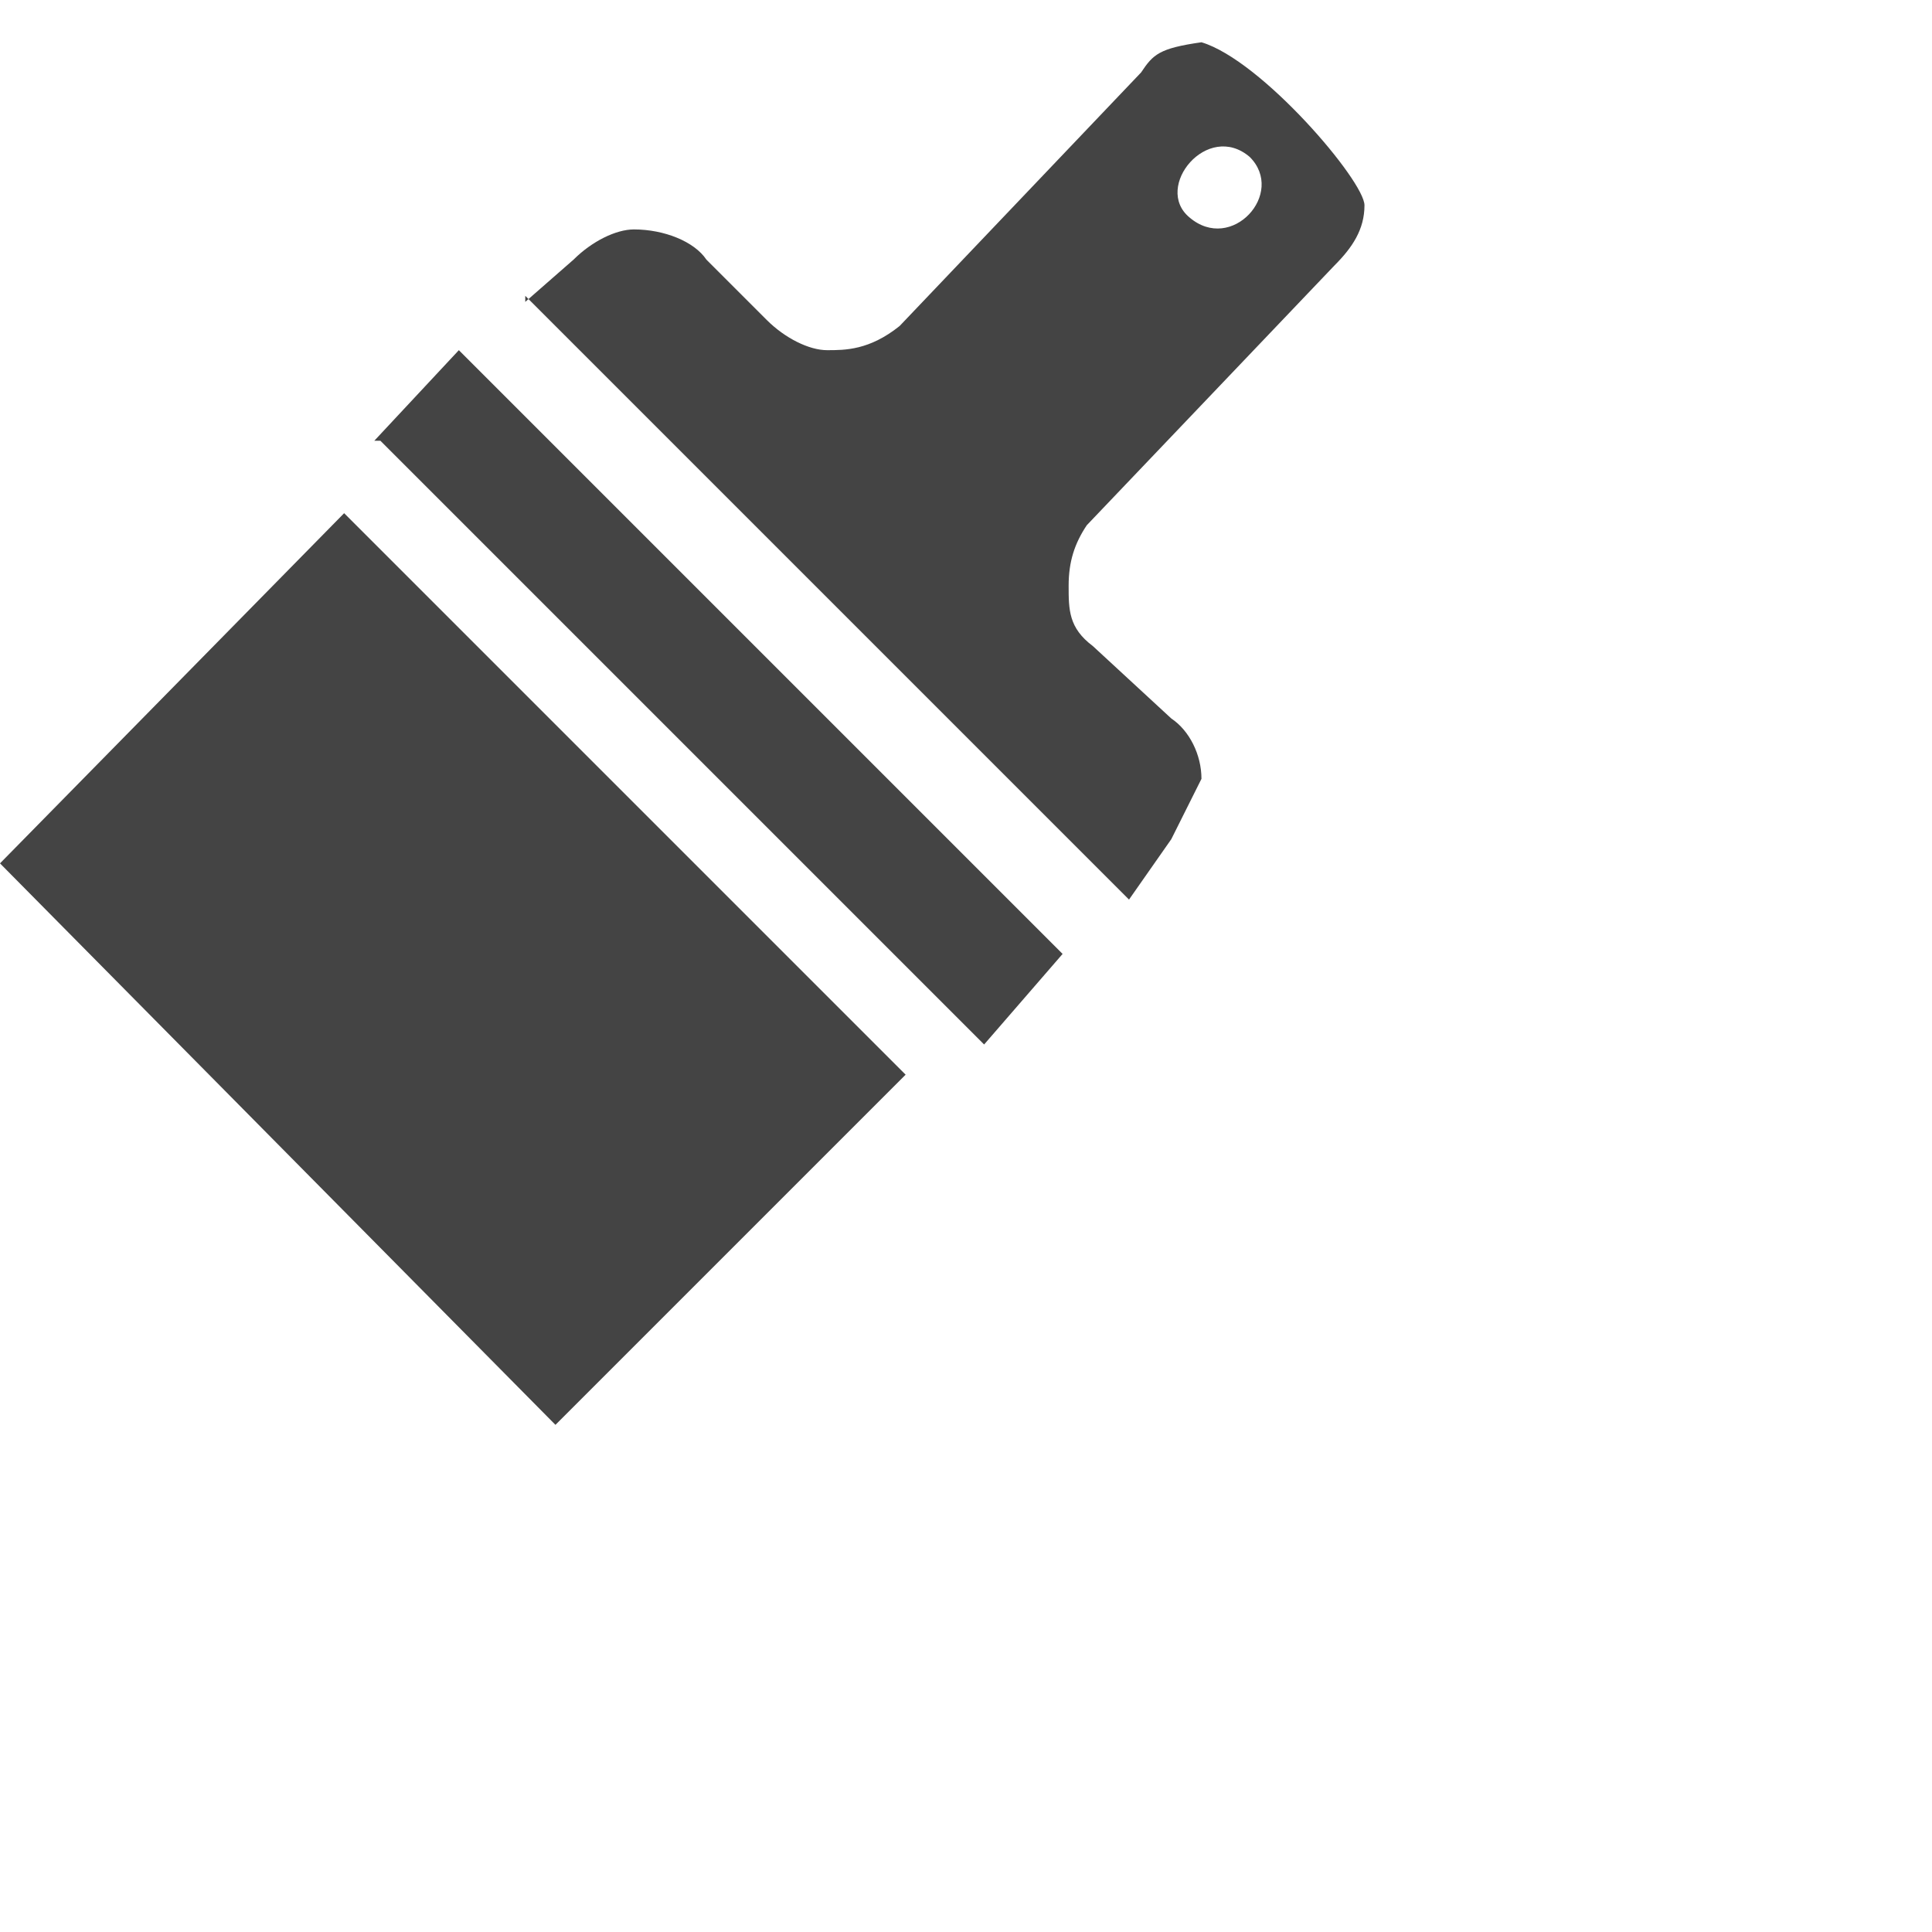
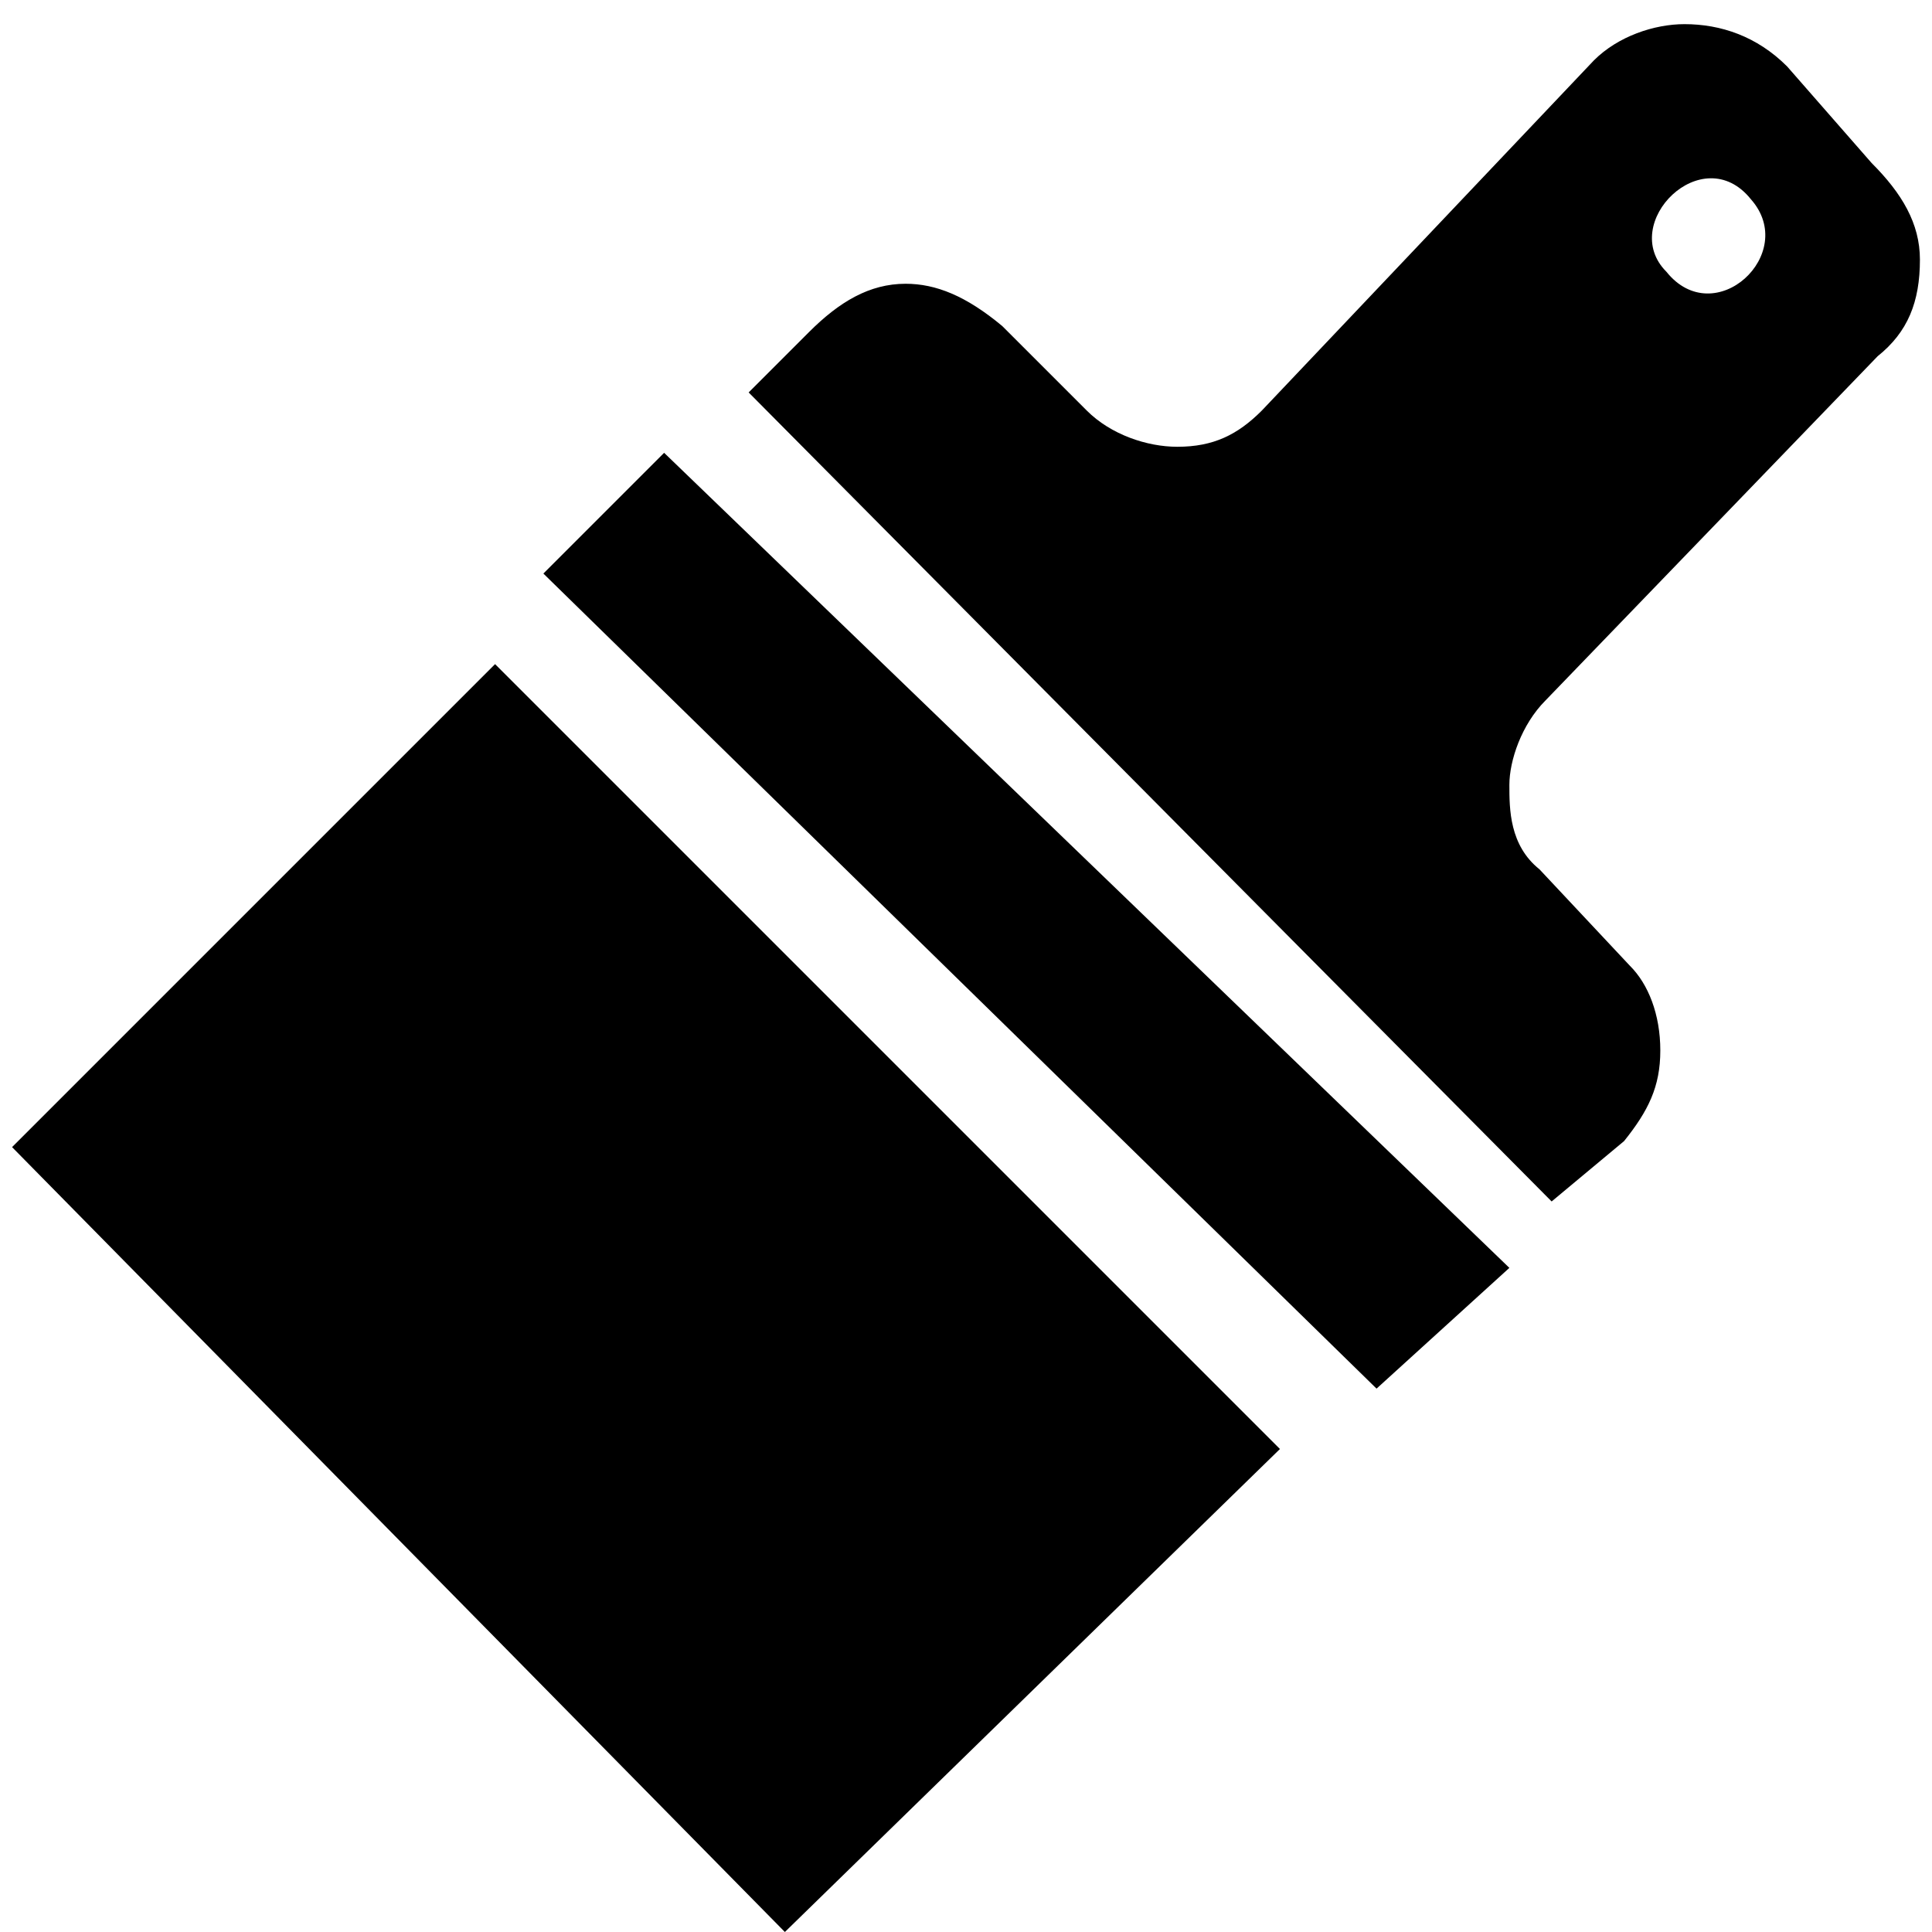
<svg xmlns="http://www.w3.org/2000/svg" width="32" height="32" viewBox="0 0 32 32">
-   <path d="M0 14.3l5.7-5.8 9.3 9.3-5.8 5.8L0 14.3zm6.2-7l1.4-1.5 10 10-1.3 1.5-10-10zM8.7 5l.8-.7c.3-.3.7-.5 1-.5.5 0 1 .2 1.2.5l1 1c.3.3.7.5 1 .5.3 0 .7 0 1.2-.4l4-4.2c.2-.3.3-.4 1-.5 1 .3 2.7 2.3 2.7 2.7 0 .4-.2.7-.5 1L18 8.7c-.2.3-.3.6-.3 1s0 .7.4 1l1.3 1.2c.3.2.5.6.5 1l-.5 1-.7 1-10-10zm11-1.4c.7.6 1.6-.4 1-1-.7-.6-1.6.5-1 1z" fill="#444" />
+   <path d="M.2 19l8-8 13 13-8.2 8L.2 19zM9 9.5l2-2L25 21l-2.2 2L9 9.5zm3.4-3l1-1c.5-.5 1-.8 1.6-.8.5 0 1 .2 1.6.7L18 6.8c.4.4 1 .6 1.5.6.6 0 1-.2 1.4-.6L26.4 1c.4-.4 1-.6 1.5-.6.6 0 1.2.2 1.7.7L31 2.7c.5.5.8 1 .8 1.6 0 .7-.2 1.2-.7 1.6l-5.5 5.7c-.4.4-.6 1-.6 1.4 0 .4 0 1 .5 1.4L27 16c.3.3.5.8.5 1.4 0 .6-.2 1-.6 1.5l-1.2 1L12.4 6.5zm15.2-2c.8 1 2.2-.3 1.4-1.2-.8-1-2.2.4-1.4 1.2z" />
</svg>
